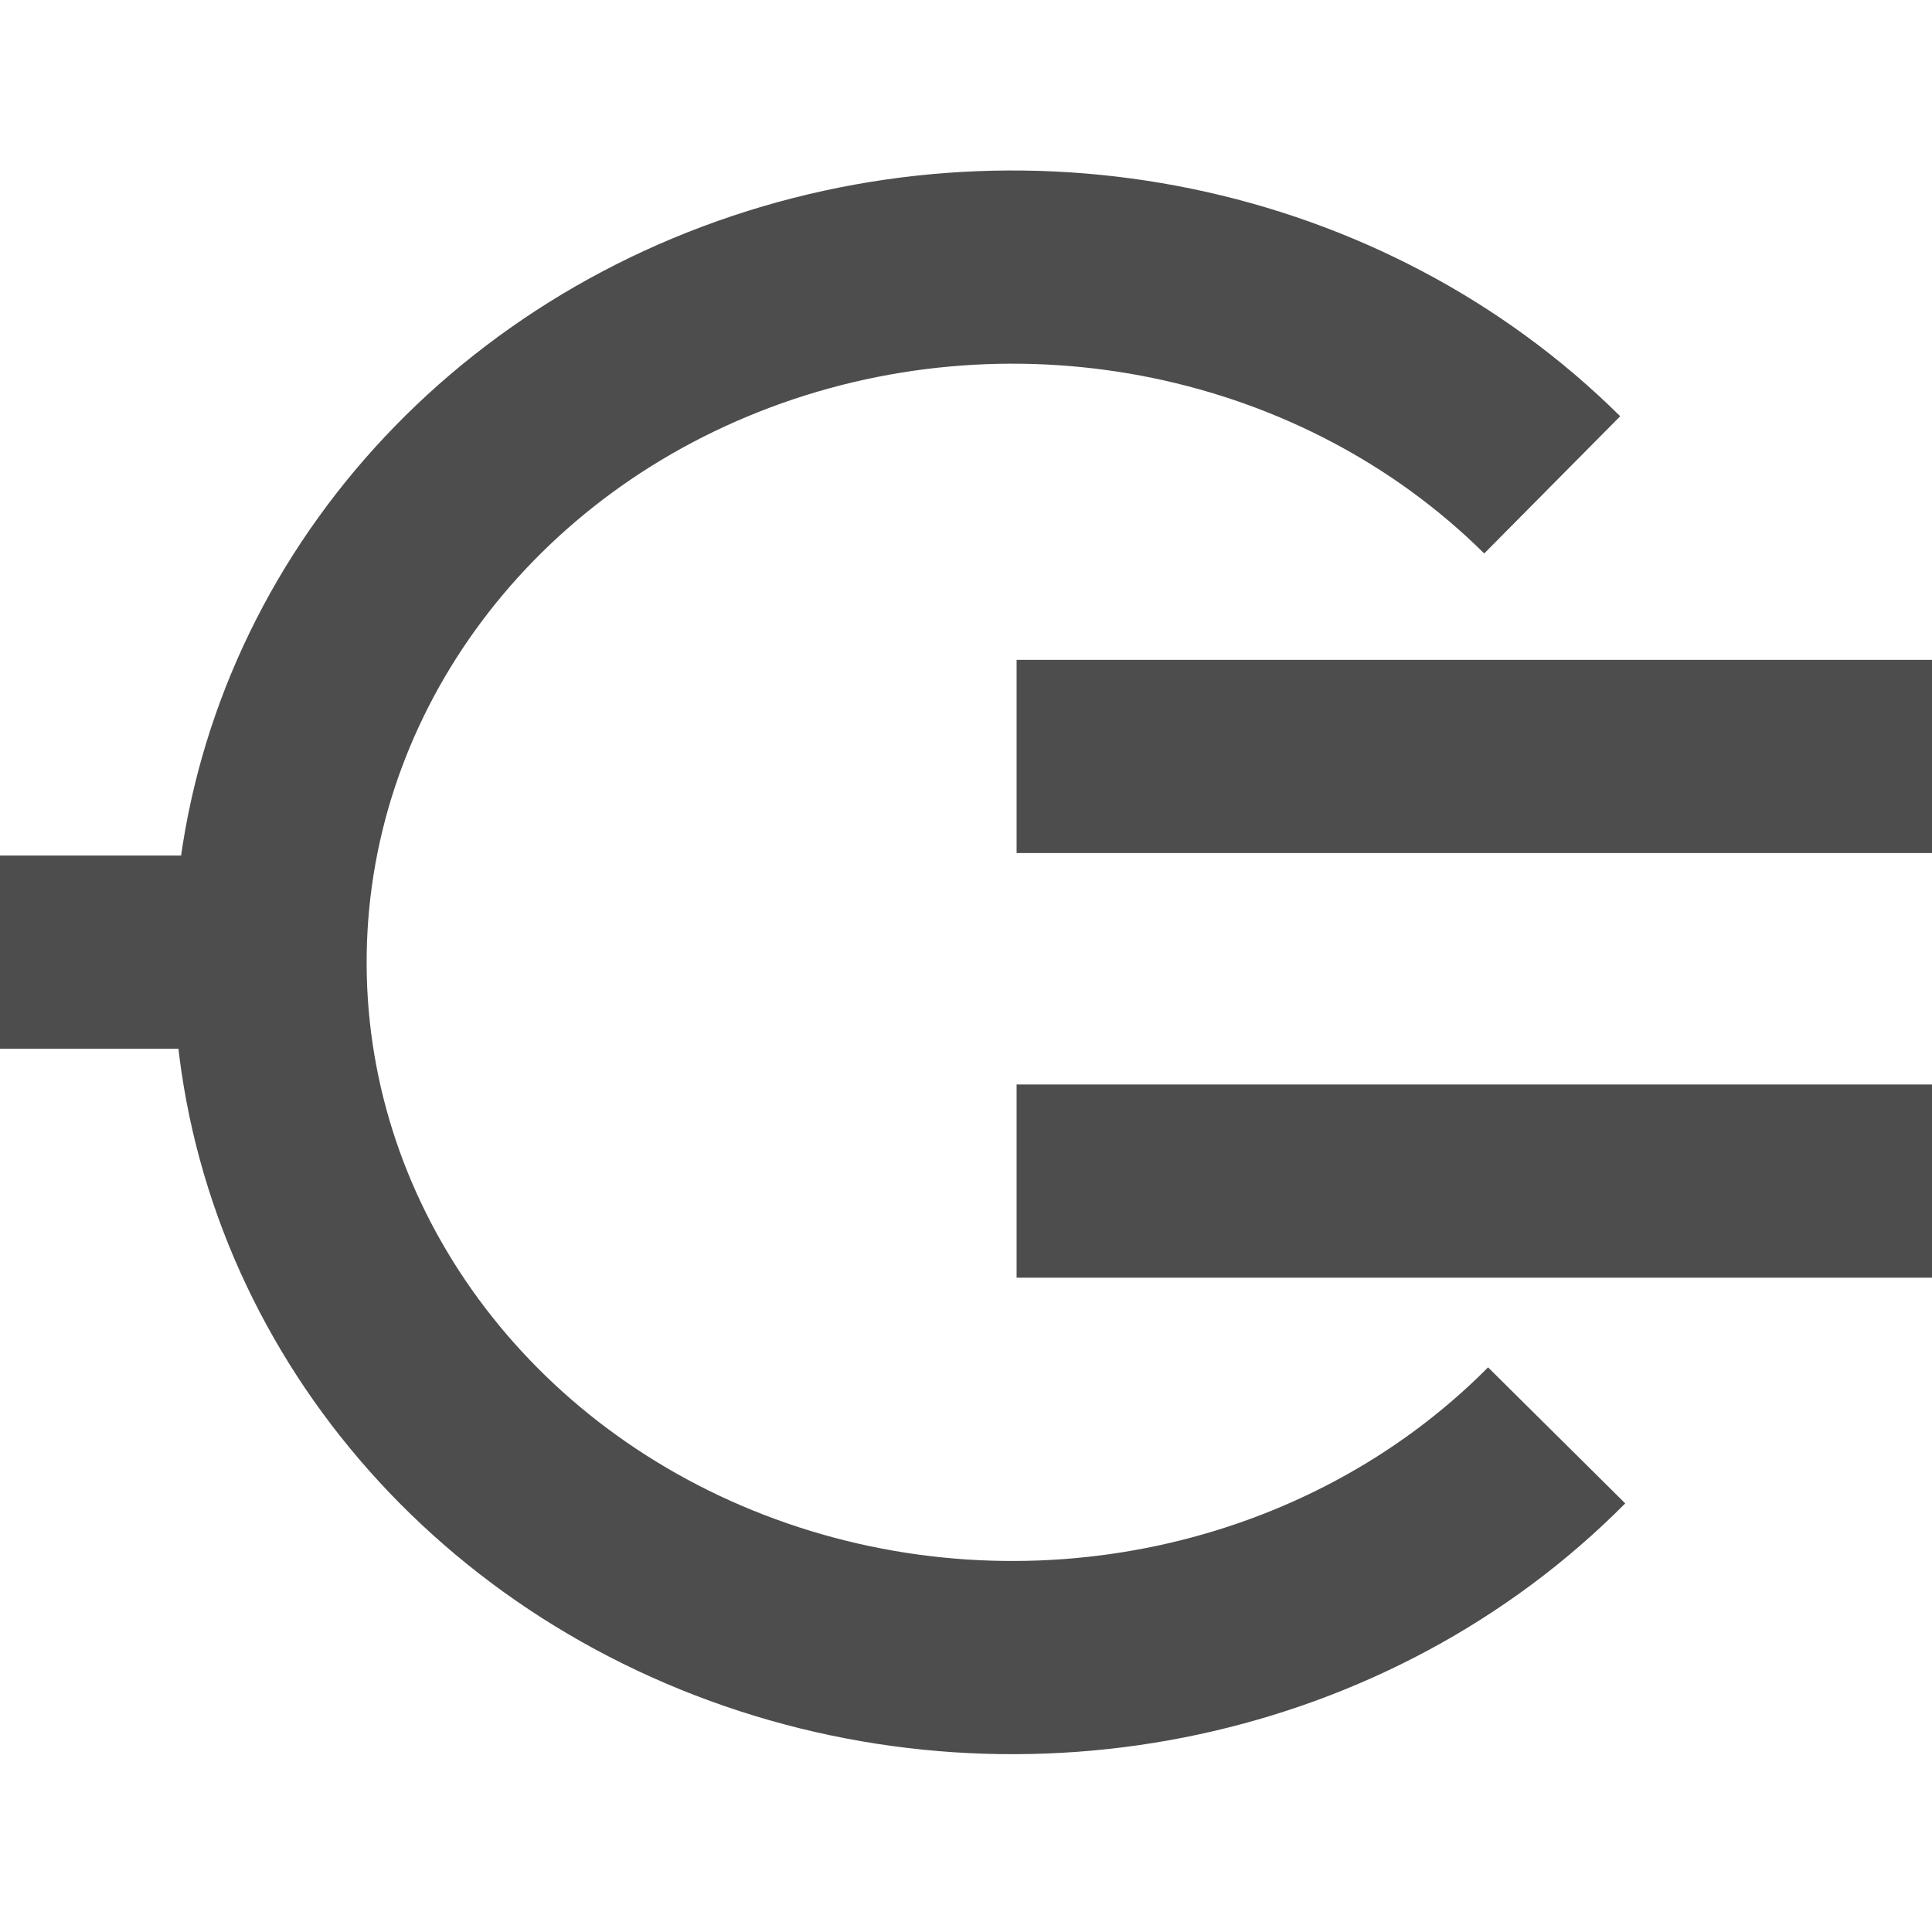
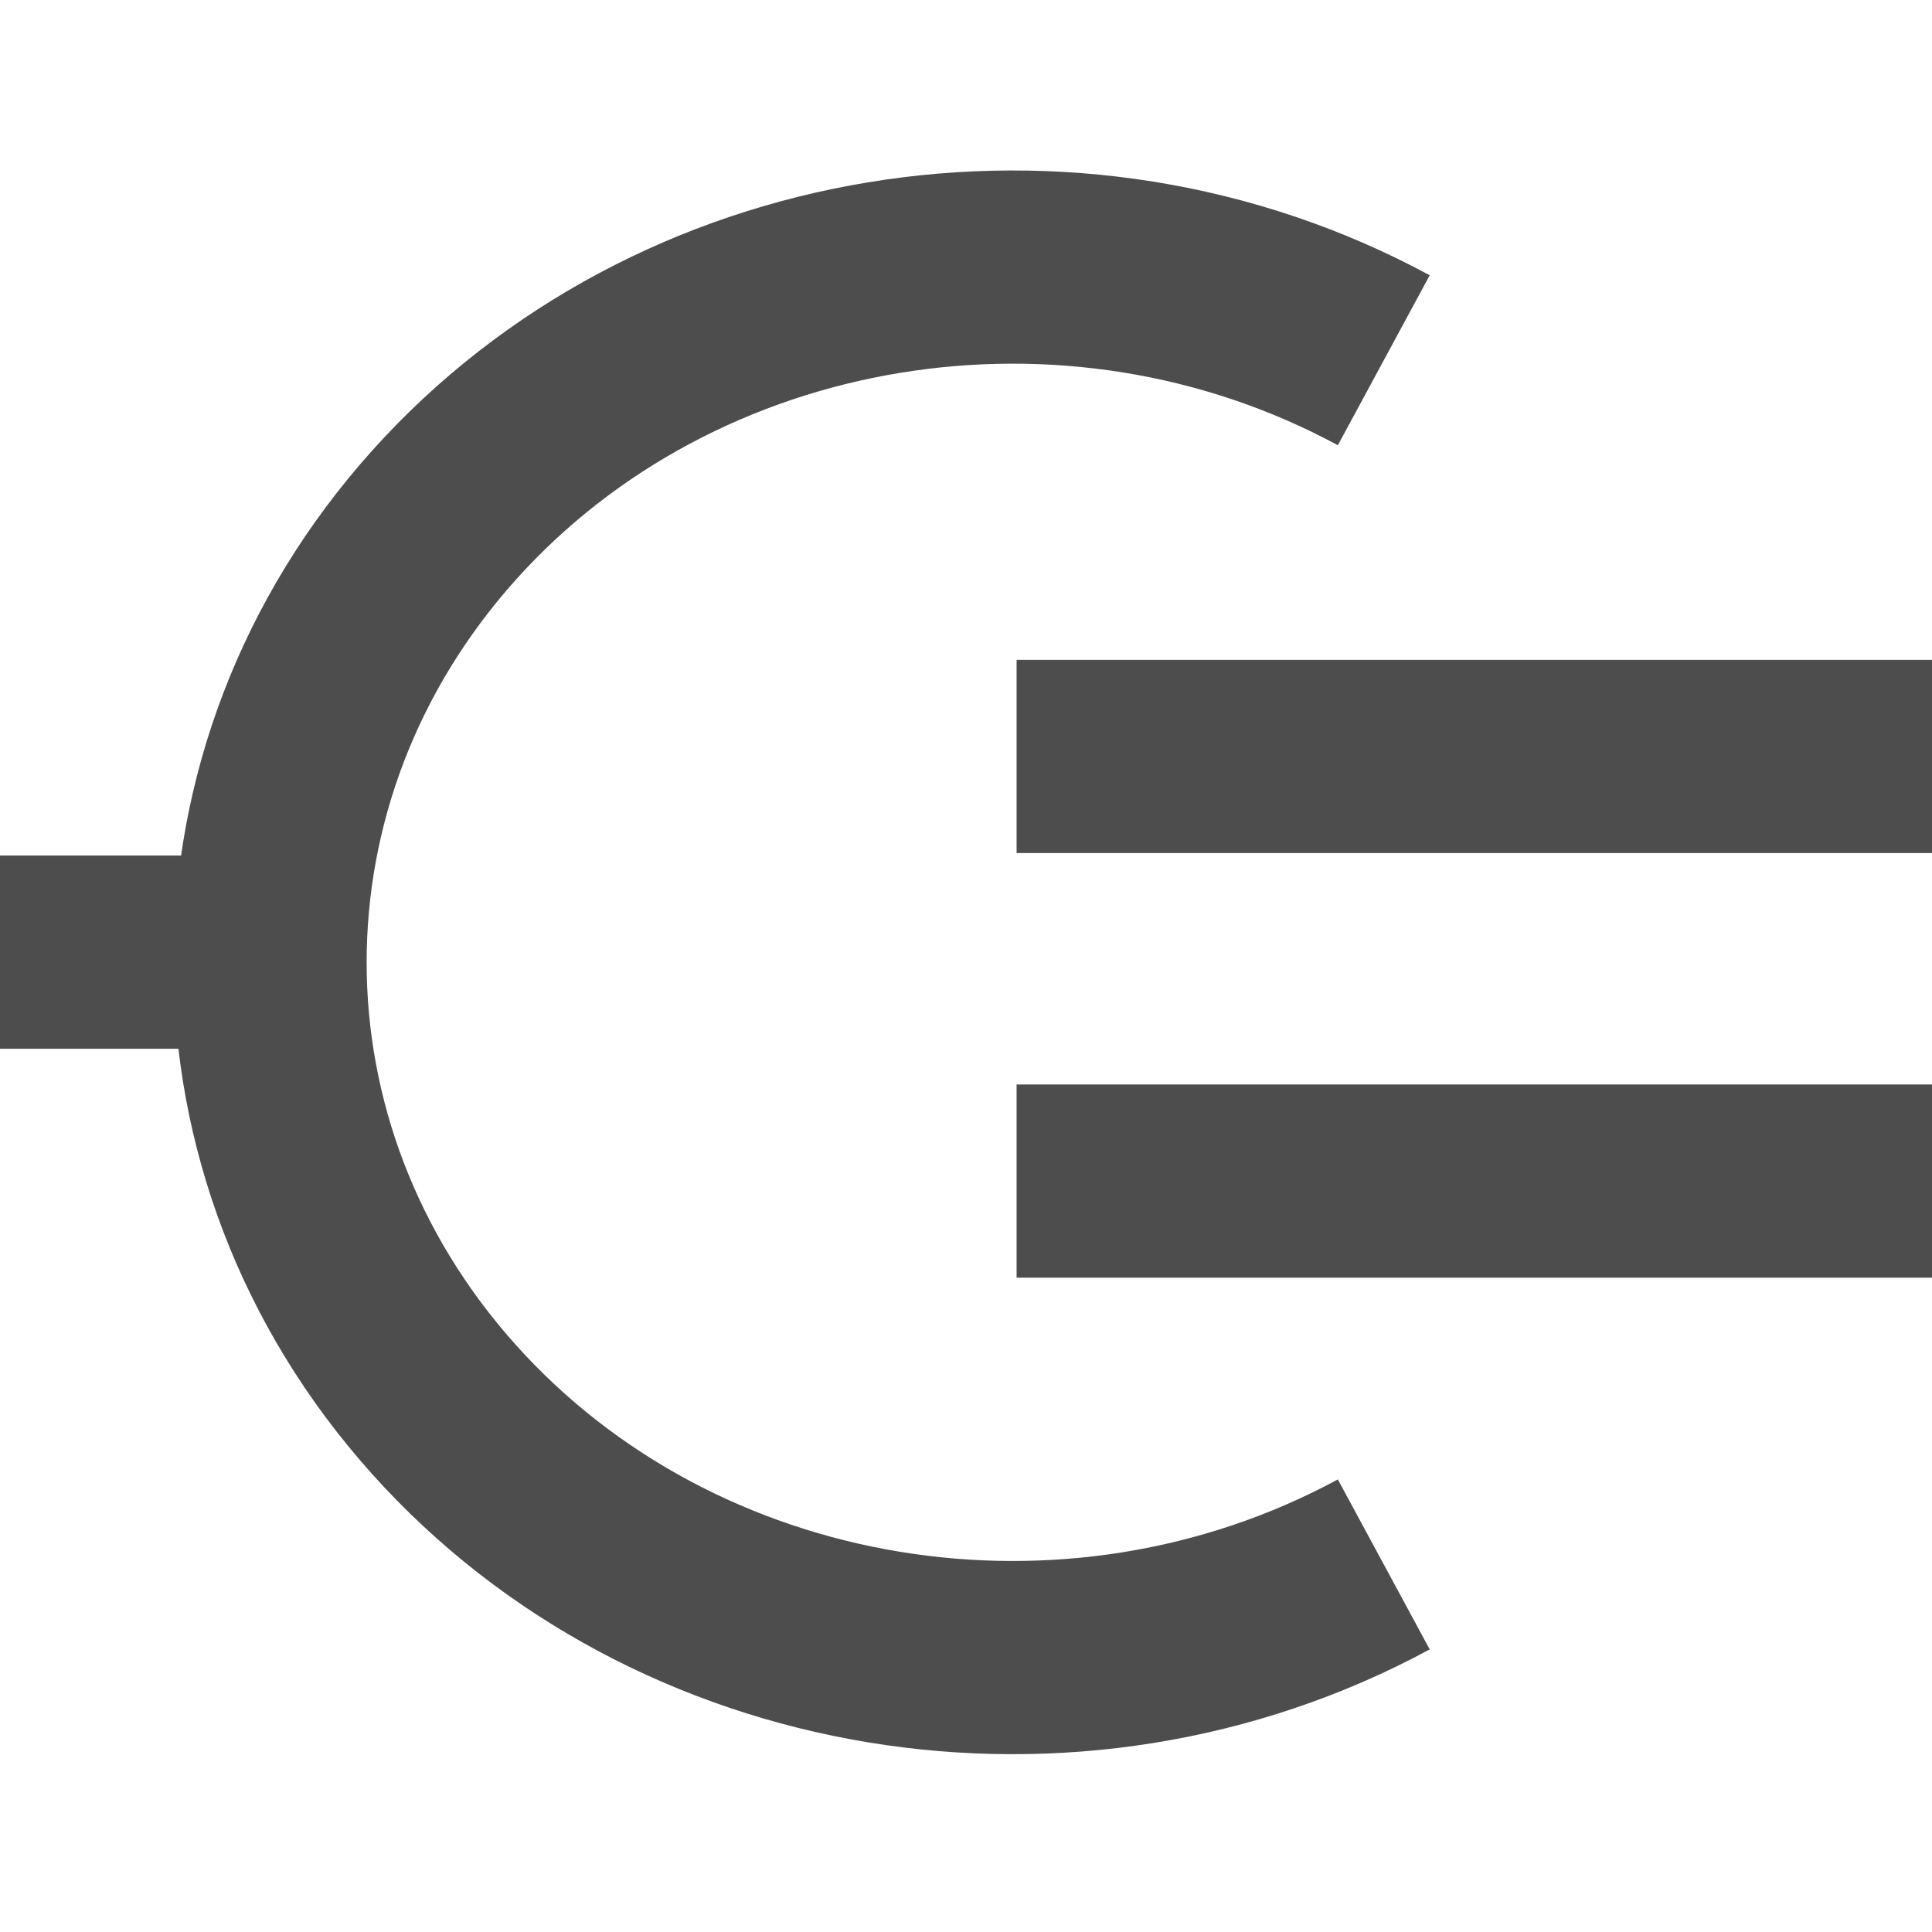
<svg xmlns="http://www.w3.org/2000/svg" xmlns:ns1="http://www.openswatchbook.org/uri/2009/osb" width="100mm" height="100mm" viewBox="0 0 354.331 354.331" id="svg2" version="1.1">
  <defs id="defs4">
    <linearGradient id="linearGradient5623" ns1:paint="solid">
      <stop style="stop-color:#4d4d4d;stop-opacity:1;" offset="0" id="stop5625" />
    </linearGradient>
  </defs>
  <g id="layer1" transform="translate(0,-698.0315)" style="display:inline">
-     <path style="opacity:1;fill:none;fill-opacity:1;fill-rule:nonzero;stroke:#4d4d4d;stroke-width:35.433;stroke-linecap:butt;stroke-linejoin:bevel;stroke-miterlimit:0.2;stroke-dasharray:none;stroke-dashoffset:0;stroke-opacity:1" id="path4144" d="M 285.492,961.281 A 136.175,127.505 0 0 1 136.206,993.31 136.175,127.505 0 0 1 49.526,875.083 136.175,127.505 0 0 1 135.097,756.15 136.175,127.505 0 0 1 284.677,786.953" />
+     <path style="opacity:1;fill:none;fill-opacity:1;fill-rule:nonzero;stroke:#4d4d4d;stroke-width:35.433;stroke-linecap:butt;stroke-linejoin:bevel;stroke-miterlimit:0.2;stroke-dasharray:none;stroke-dashoffset:0;stroke-opacity:1" id="path4144" d="M 253.787,984.947 A 136.175,127.505 0 0 1 81.384,956.483 136.175,127.505 0 0 1 81.384,792.566 136.175,127.505 0 0 1 253.787,764.102" />
    <rect style="opacity:1;fill:#4d4d4d;fill-opacity:1;fill-rule:nonzero;stroke:none;stroke-width:28.346;stroke-linecap:butt;stroke-linejoin:bevel;stroke-miterlimit:0.2;stroke-dasharray:none;stroke-dashoffset:0;stroke-opacity:1" id="rect4171" width="52.096" height="35.433" x="3.9063005e-07" y="854.937" rx="1.3454901e-06" ry="1.3454901e-06" />
    <rect style="display:inline;opacity:1;fill:#4d4d4d;fill-opacity:1;fill-rule:nonzero;stroke:none;stroke-width:28.346;stroke-linecap:butt;stroke-linejoin:bevel;stroke-miterlimit:0.2;stroke-dasharray:none;stroke-dashoffset:0;stroke-opacity:1" id="rect4171-3" width="168.552" height="35.433" x="186.445" y="819.049" rx="1.3454901e-06" ry="1.3454901e-06" />
    <rect style="display:inline;opacity:1;fill:#4d4d4d;fill-opacity:1;fill-rule:nonzero;stroke:none;stroke-width:28.346;stroke-linecap:butt;stroke-linejoin:bevel;stroke-miterlimit:0.2;stroke-dasharray:none;stroke-dashoffset:0;stroke-opacity:1" id="rect4171-0" width="169.561" height="35.433" x="186.445" y="896.929" rx="1.3454901e-06" ry="1.3454901e-06" />
  </g>
</svg>
